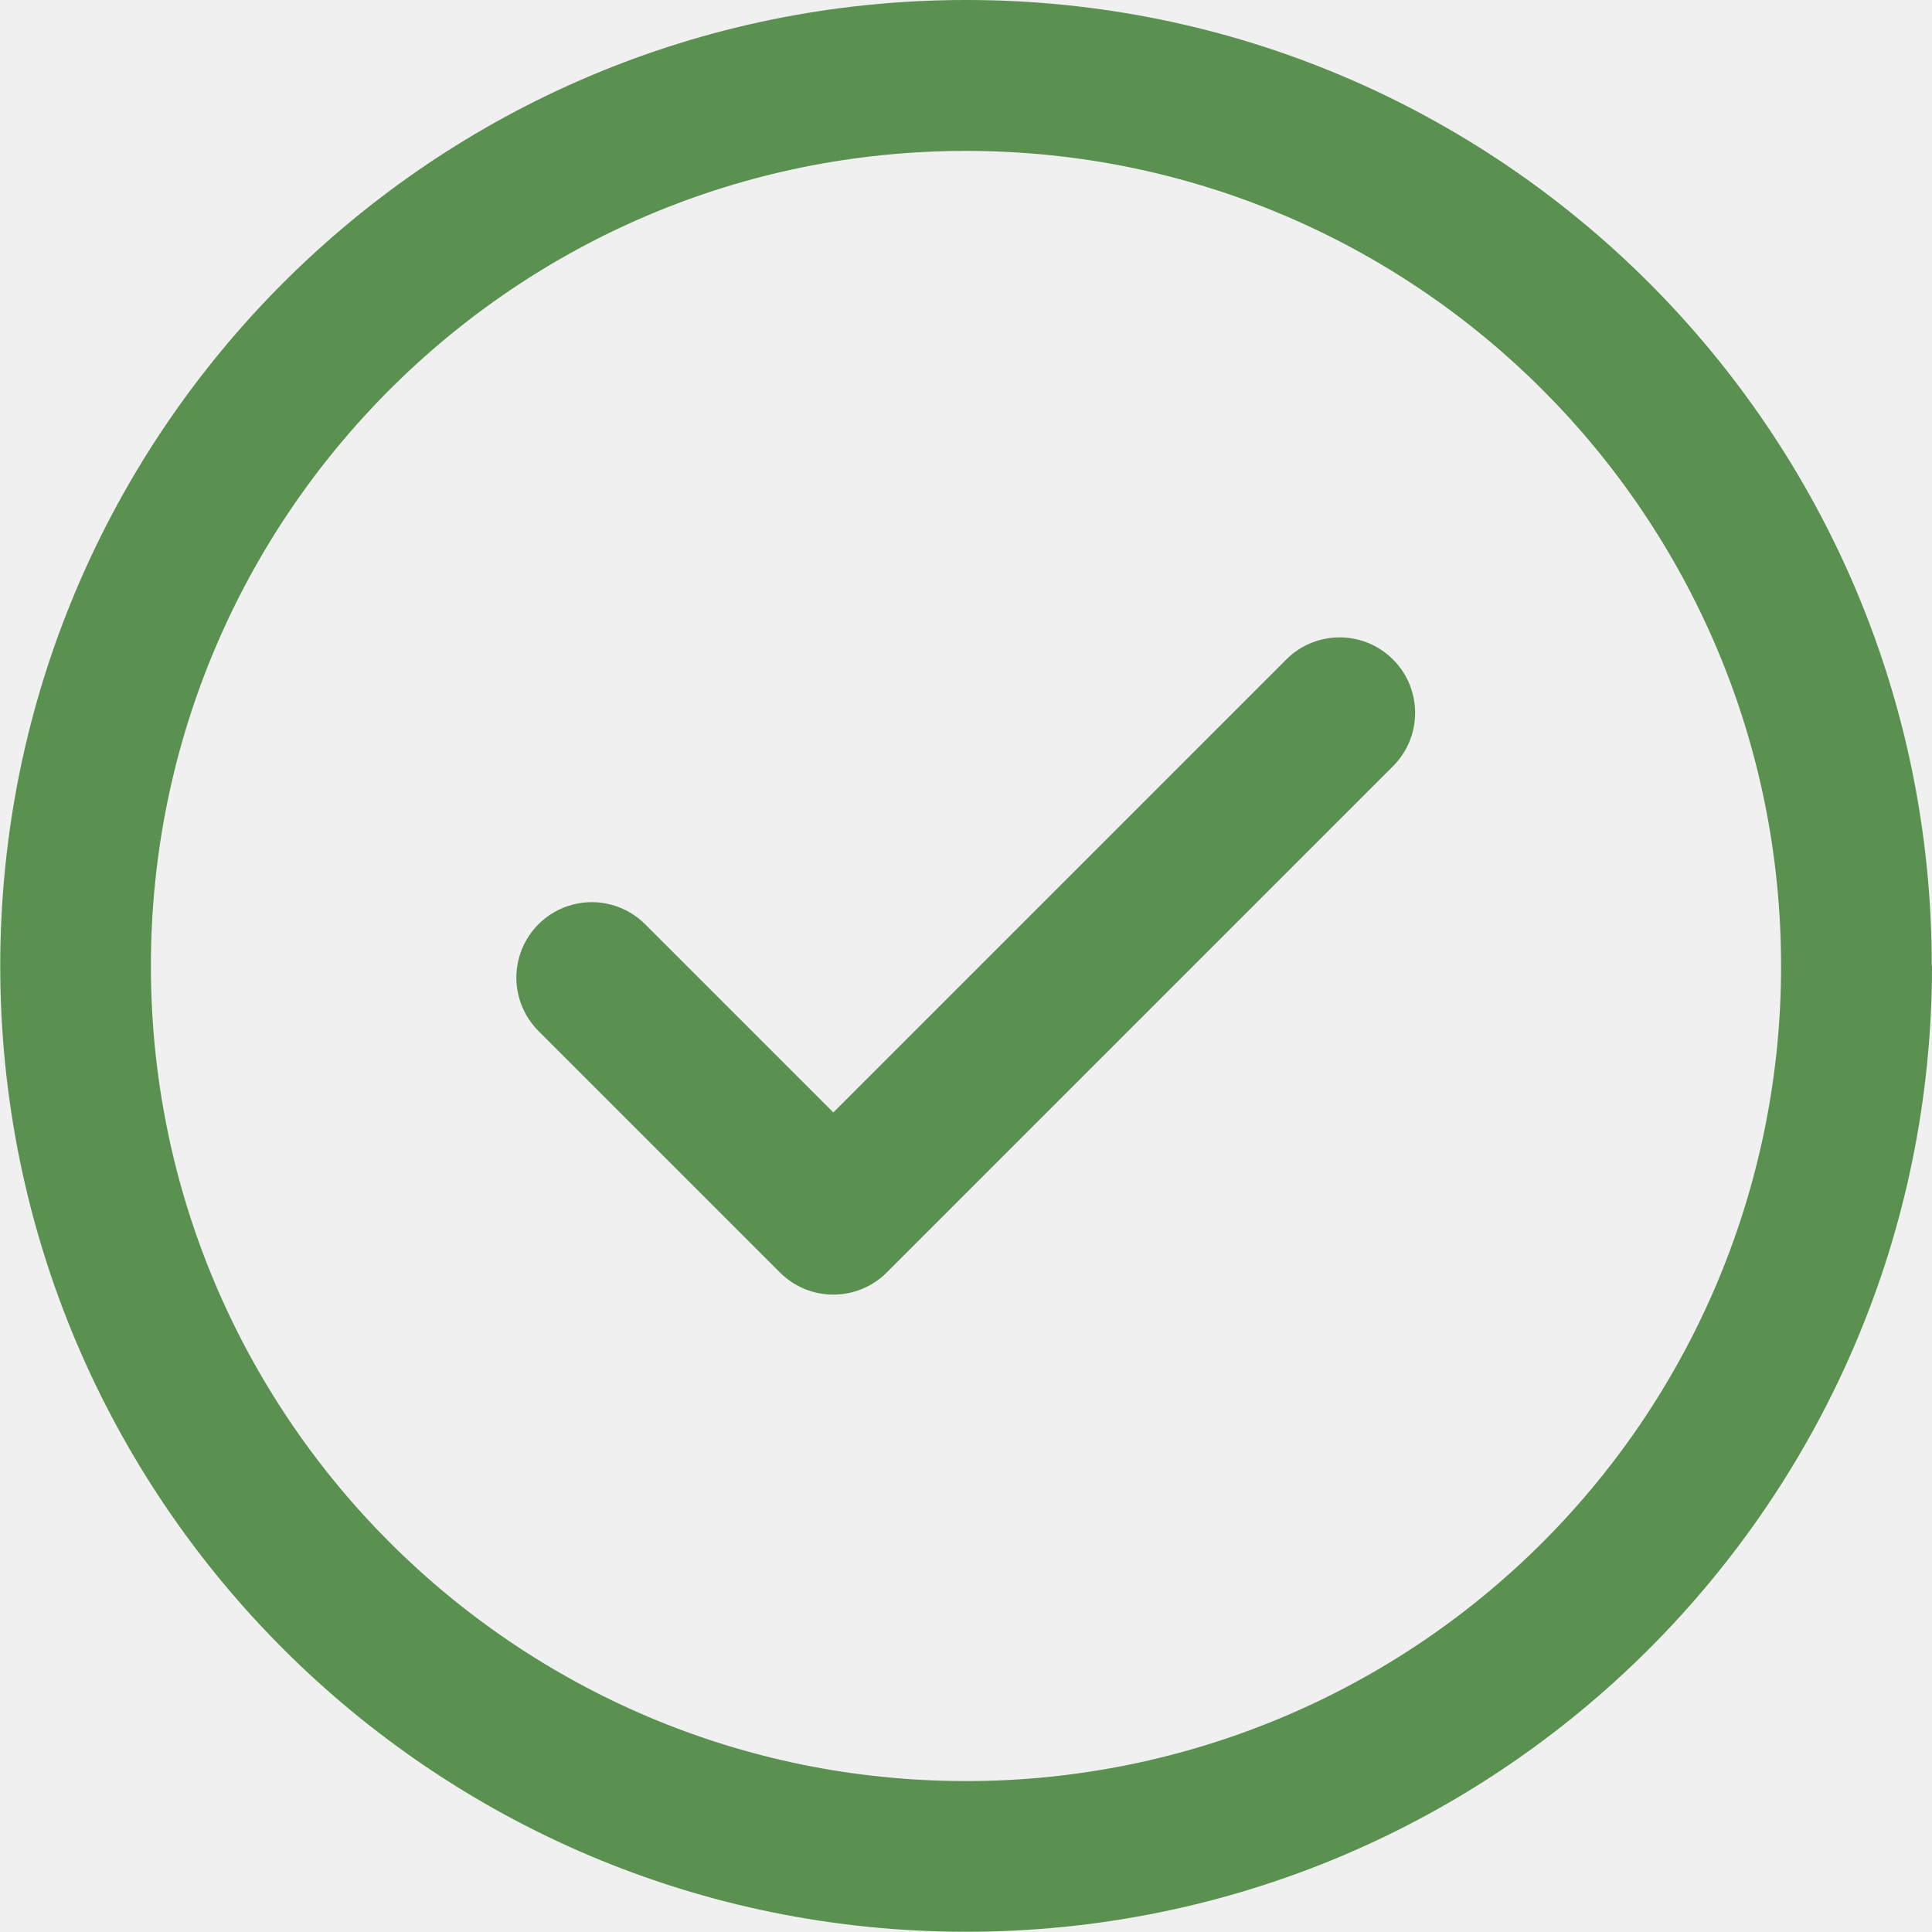
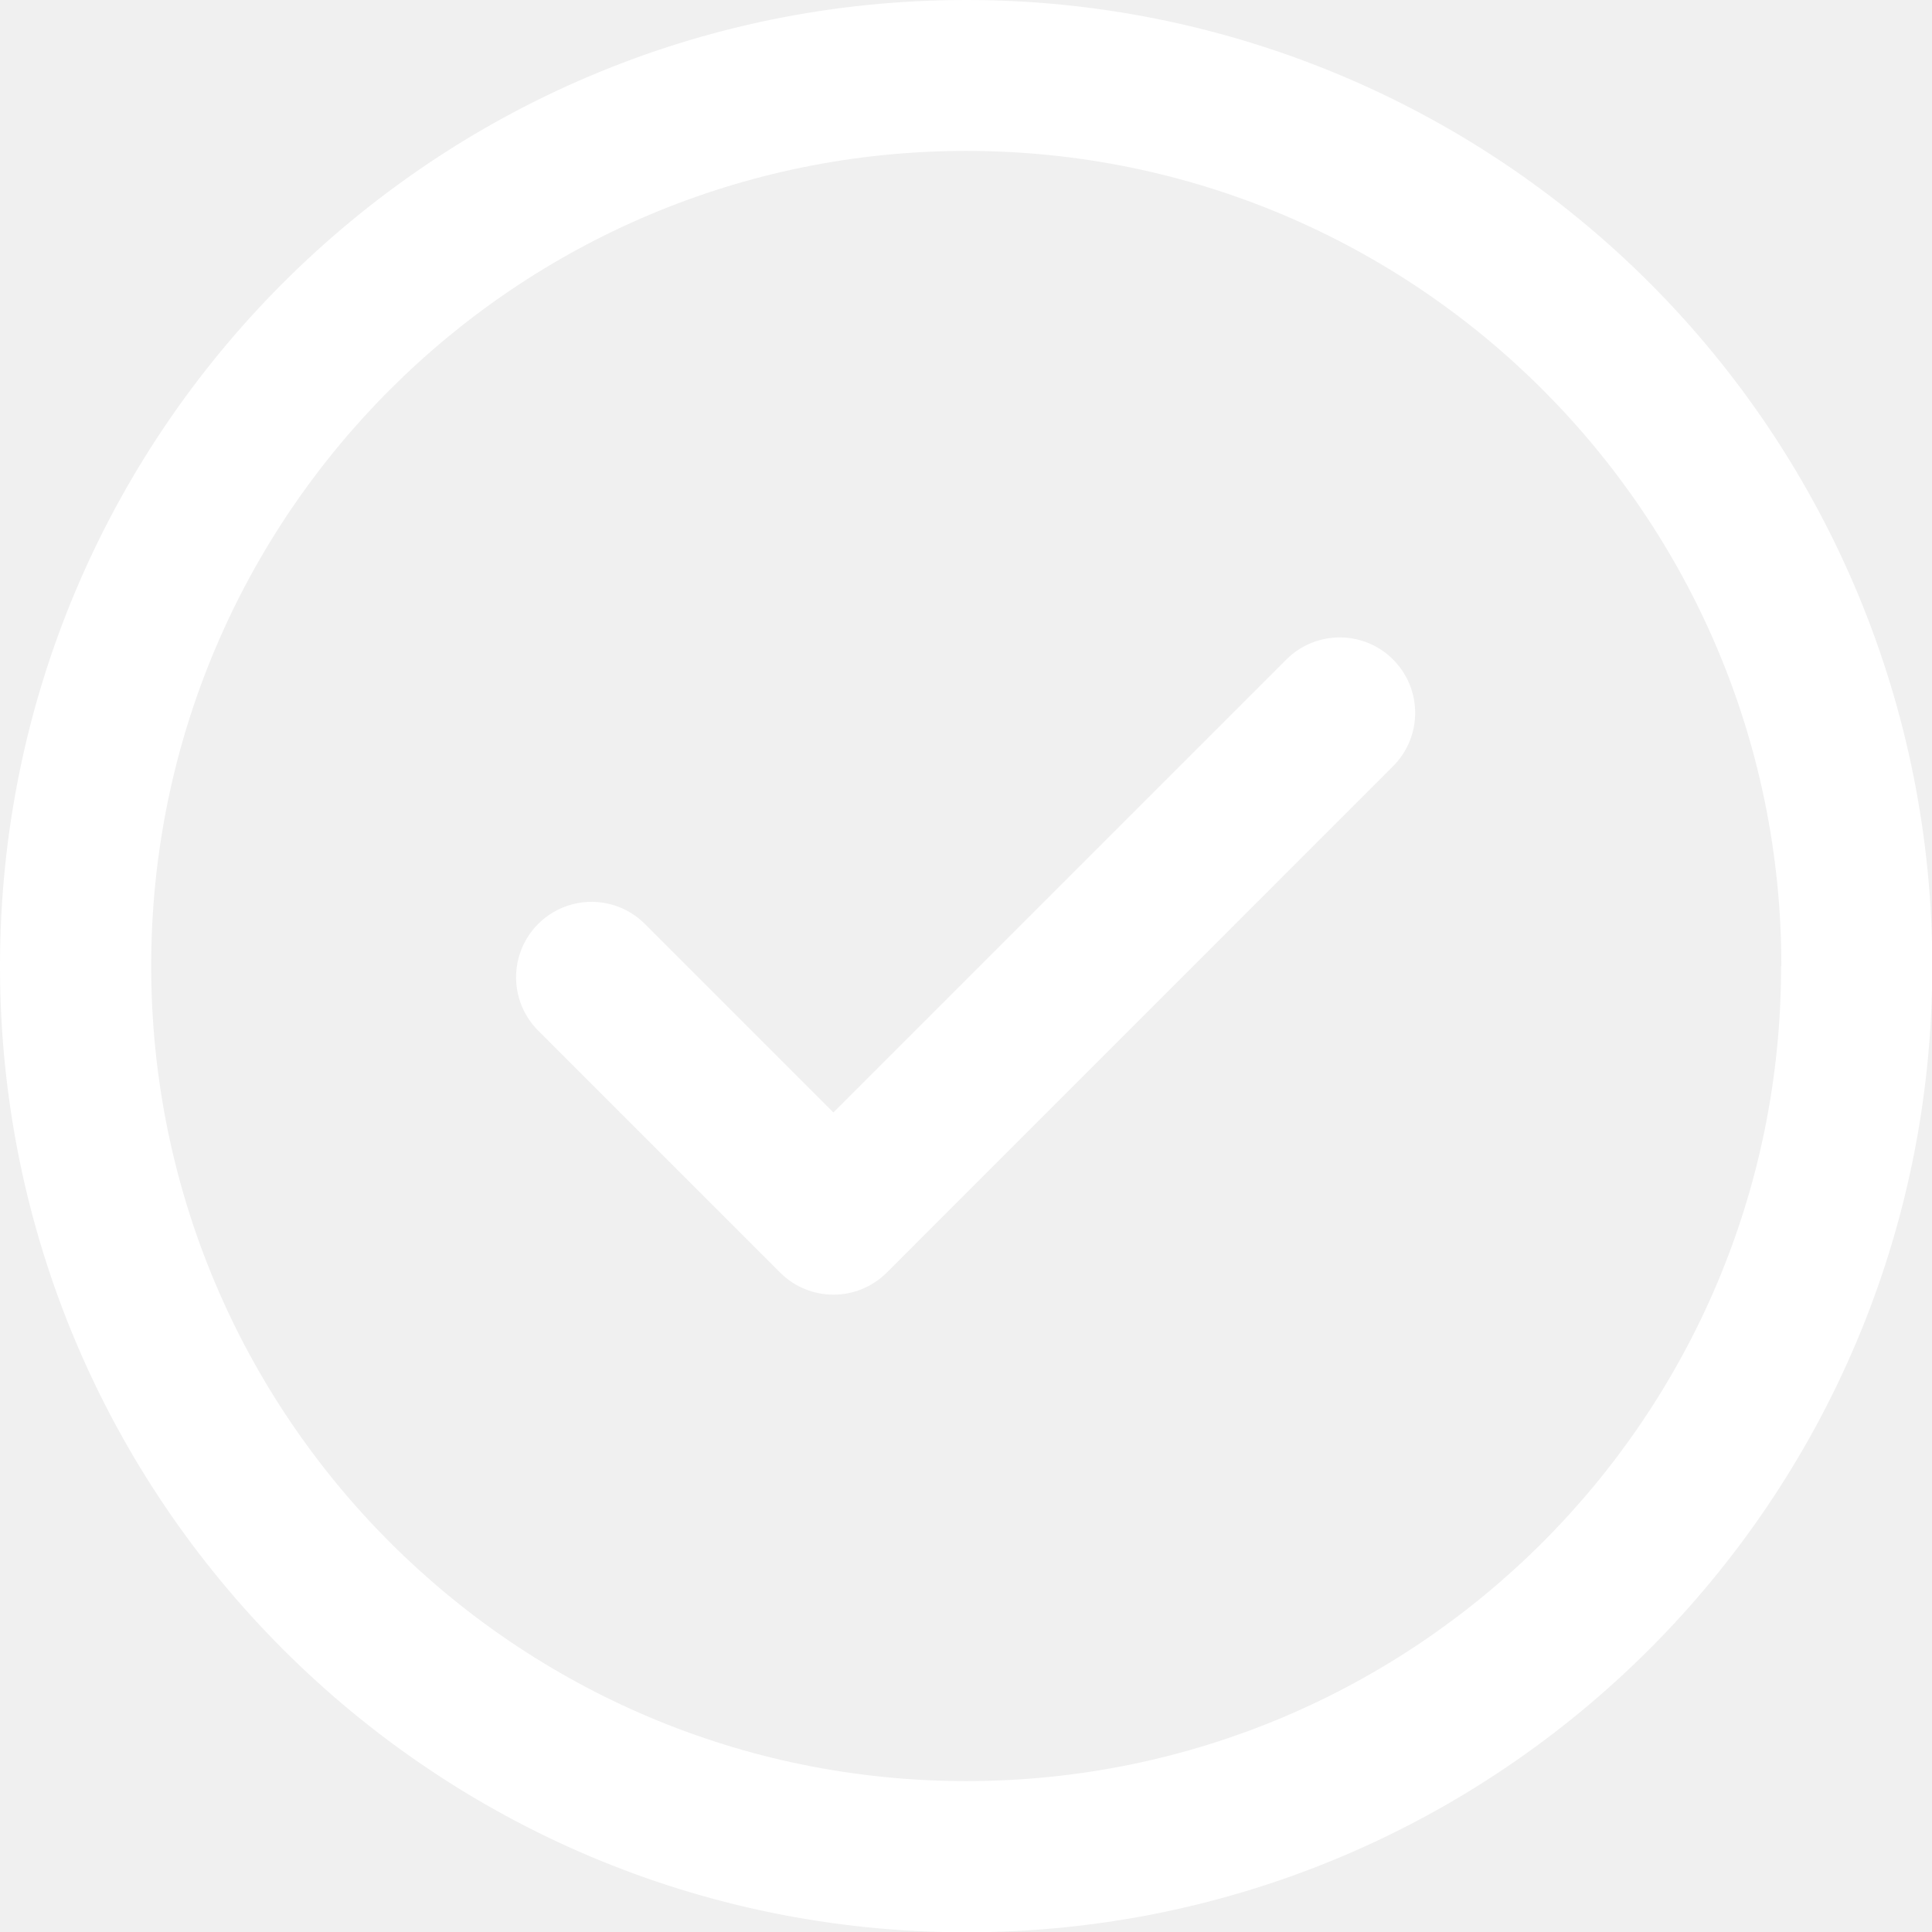
- <svg xmlns="http://www.w3.org/2000/svg" id="Grupo_1727" data-name="Grupo 1727" width="56.807" height="56.807" viewBox="0 0 56.807 56.807">
-   <path id="Trazado_1447" data-name="Trazado 1447" d="M744.959,303.391a2.218,2.218,0,0,1,0,3.138l-14.887,14.887a2.219,2.219,0,0,1-3.138,0l-7.087-7.087a2.219,2.219,0,1,1,3.138-3.138l5.518,5.518,13.318-13.318a2.219,2.219,0,0,1,3.138,0Zm15.848,9.013A28.4,28.4,0,1,1,732.4,284a28.388,28.388,0,0,1,28.4,28.4Zm-4.438,0A23.966,23.966,0,1,0,732.4,336.369,23.952,23.952,0,0,0,756.369,312.4Zm0,0" transform="translate(-704 -284)" fill="#5b9150" />
+ <svg xmlns="http://www.w3.org/2000/svg" id="Grupo_1727" data-name="Grupo 1727" width="22" height="22" viewBox="0 0 27.396 27.396">
+   <path id="Trazado_1447" data-name="Trazado 1447" d="M723.754,293.352a1.07,1.07,0,0,1,0,1.513l-7.179,7.18a1.07,1.07,0,0,1-1.513,0l-3.418-3.418a1.07,1.07,0,1,1,1.513-1.513l2.661,2.661,6.423-6.423a1.07,1.07,0,0,1,1.513,0ZM731.4,297.7A13.7,13.7,0,1,1,717.7,284a13.691,13.691,0,0,1,13.7,13.7Zm-2.14,0A11.558,11.558,0,1,0,717.7,309.256,11.552,11.552,0,0,0,729.256,297.7Zm0,0" transform="translate(-704 -284)" fill="#fff" />
</svg>
